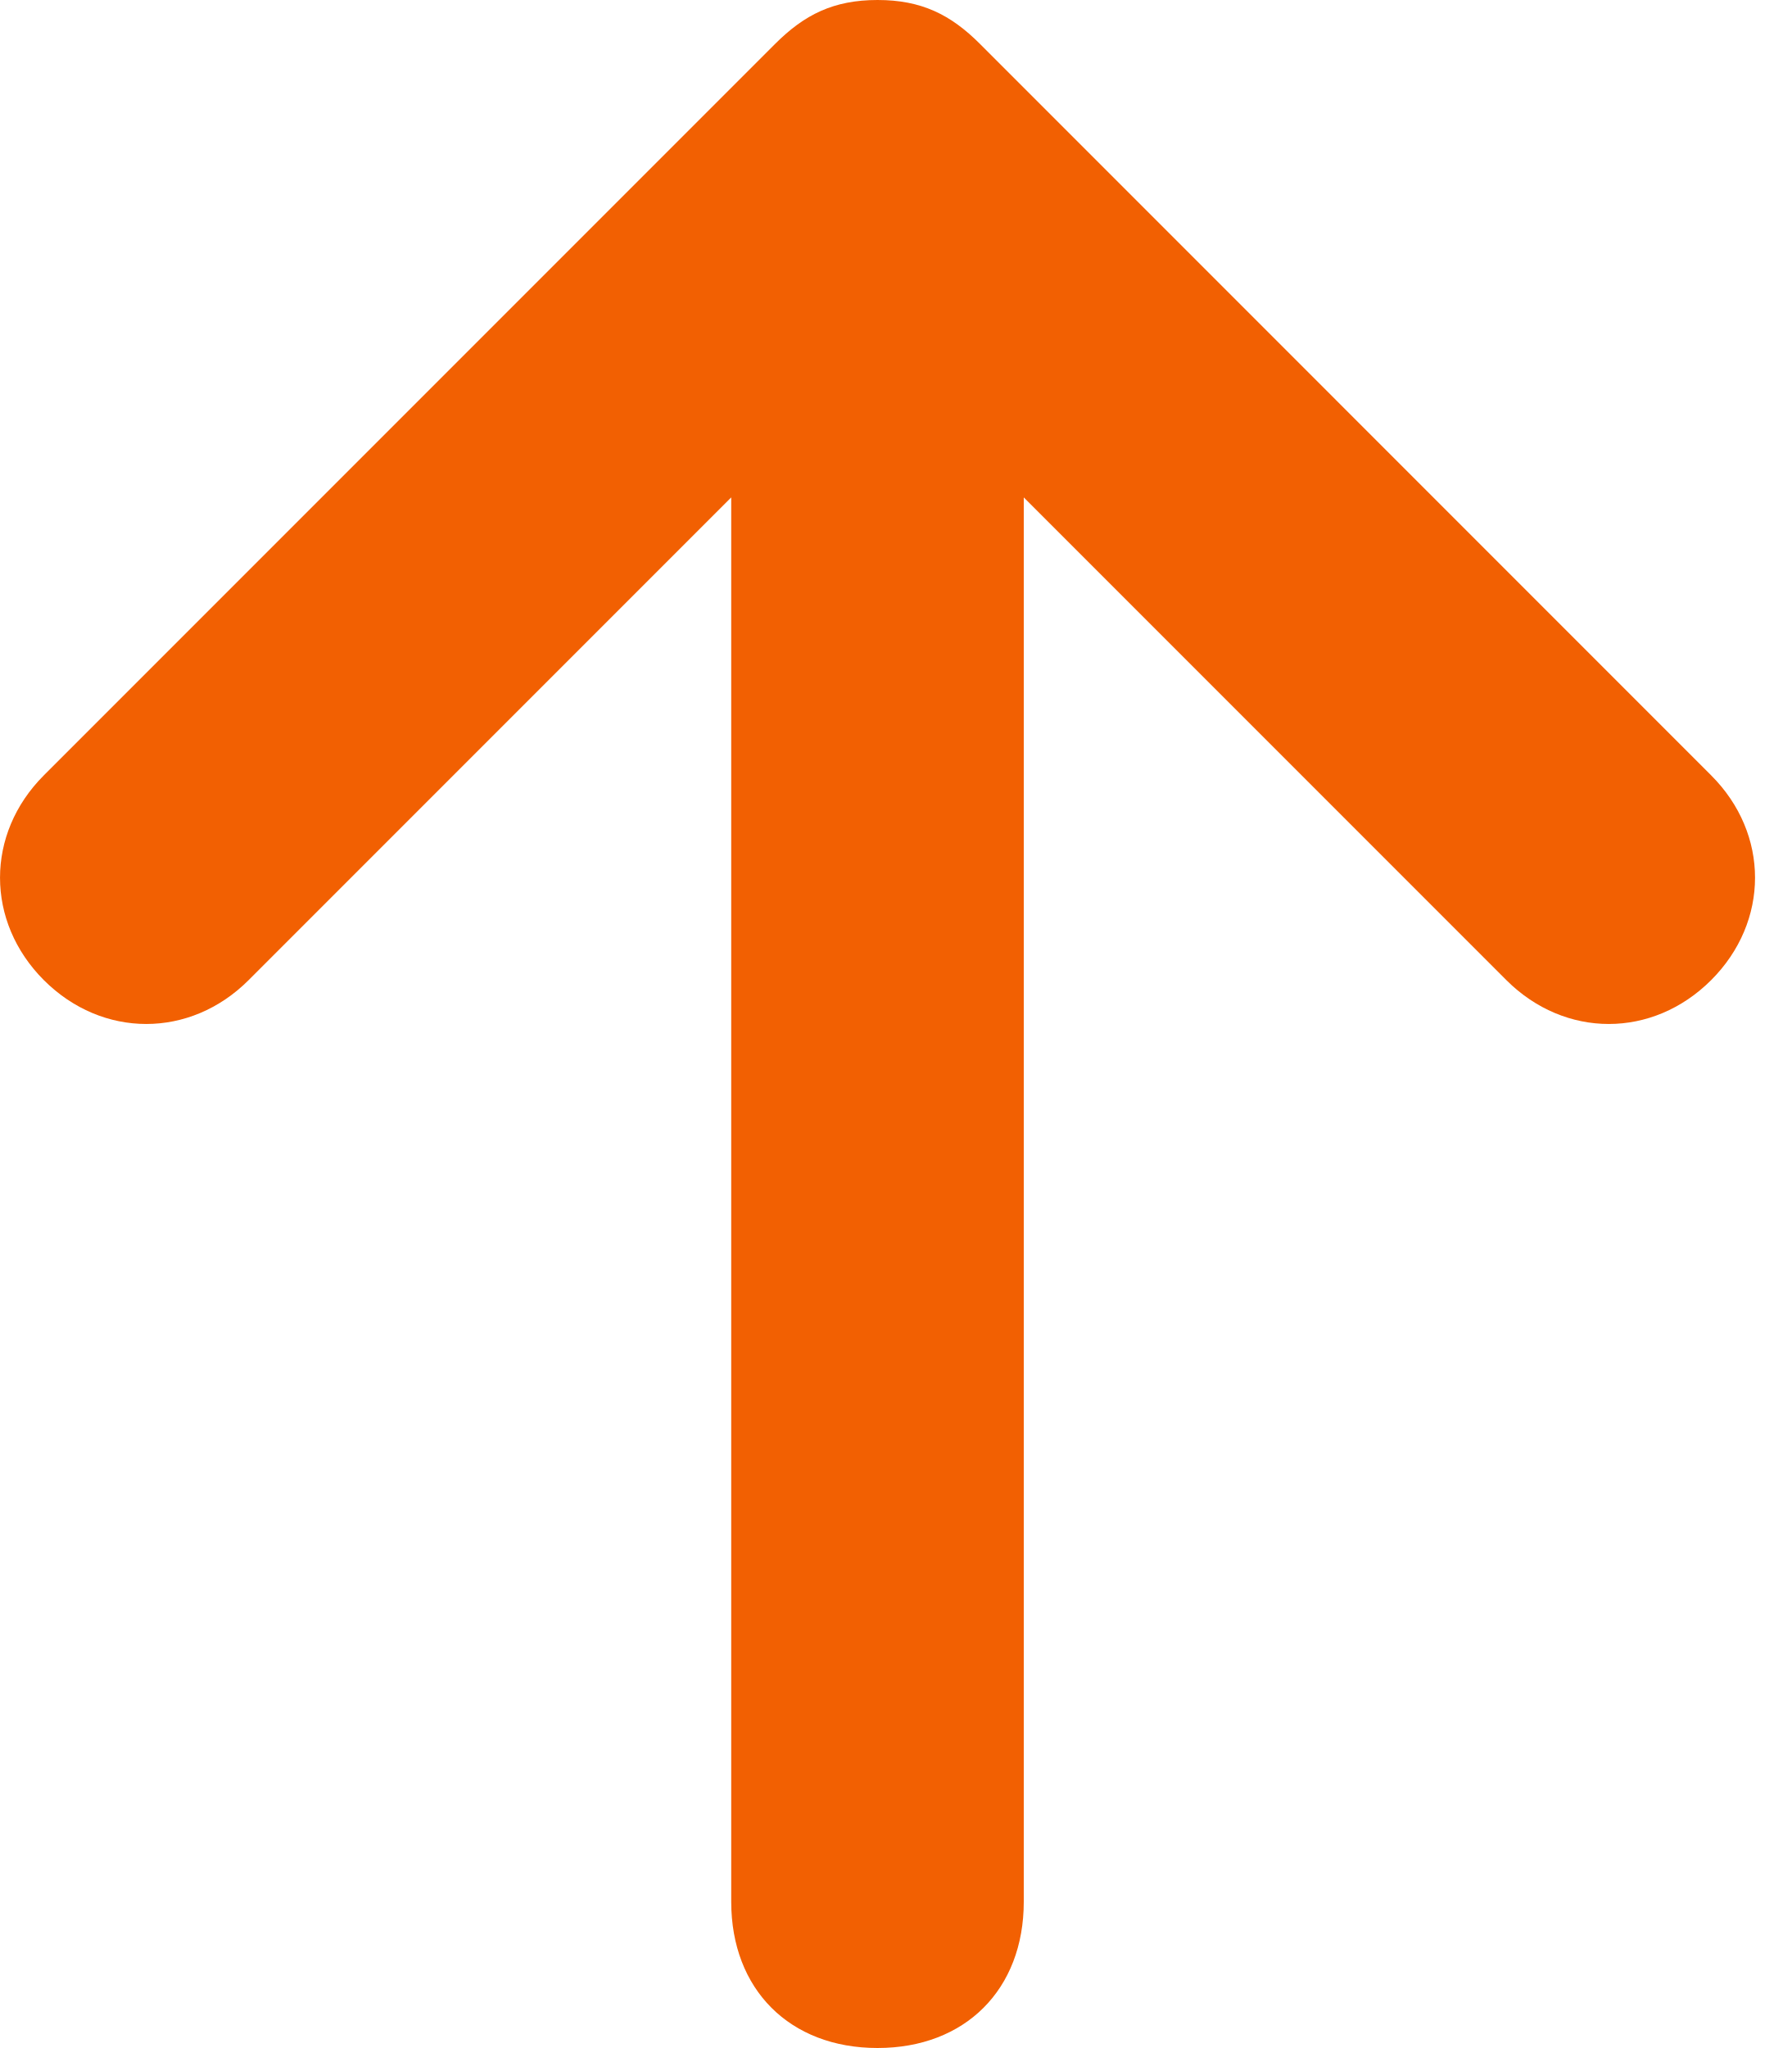
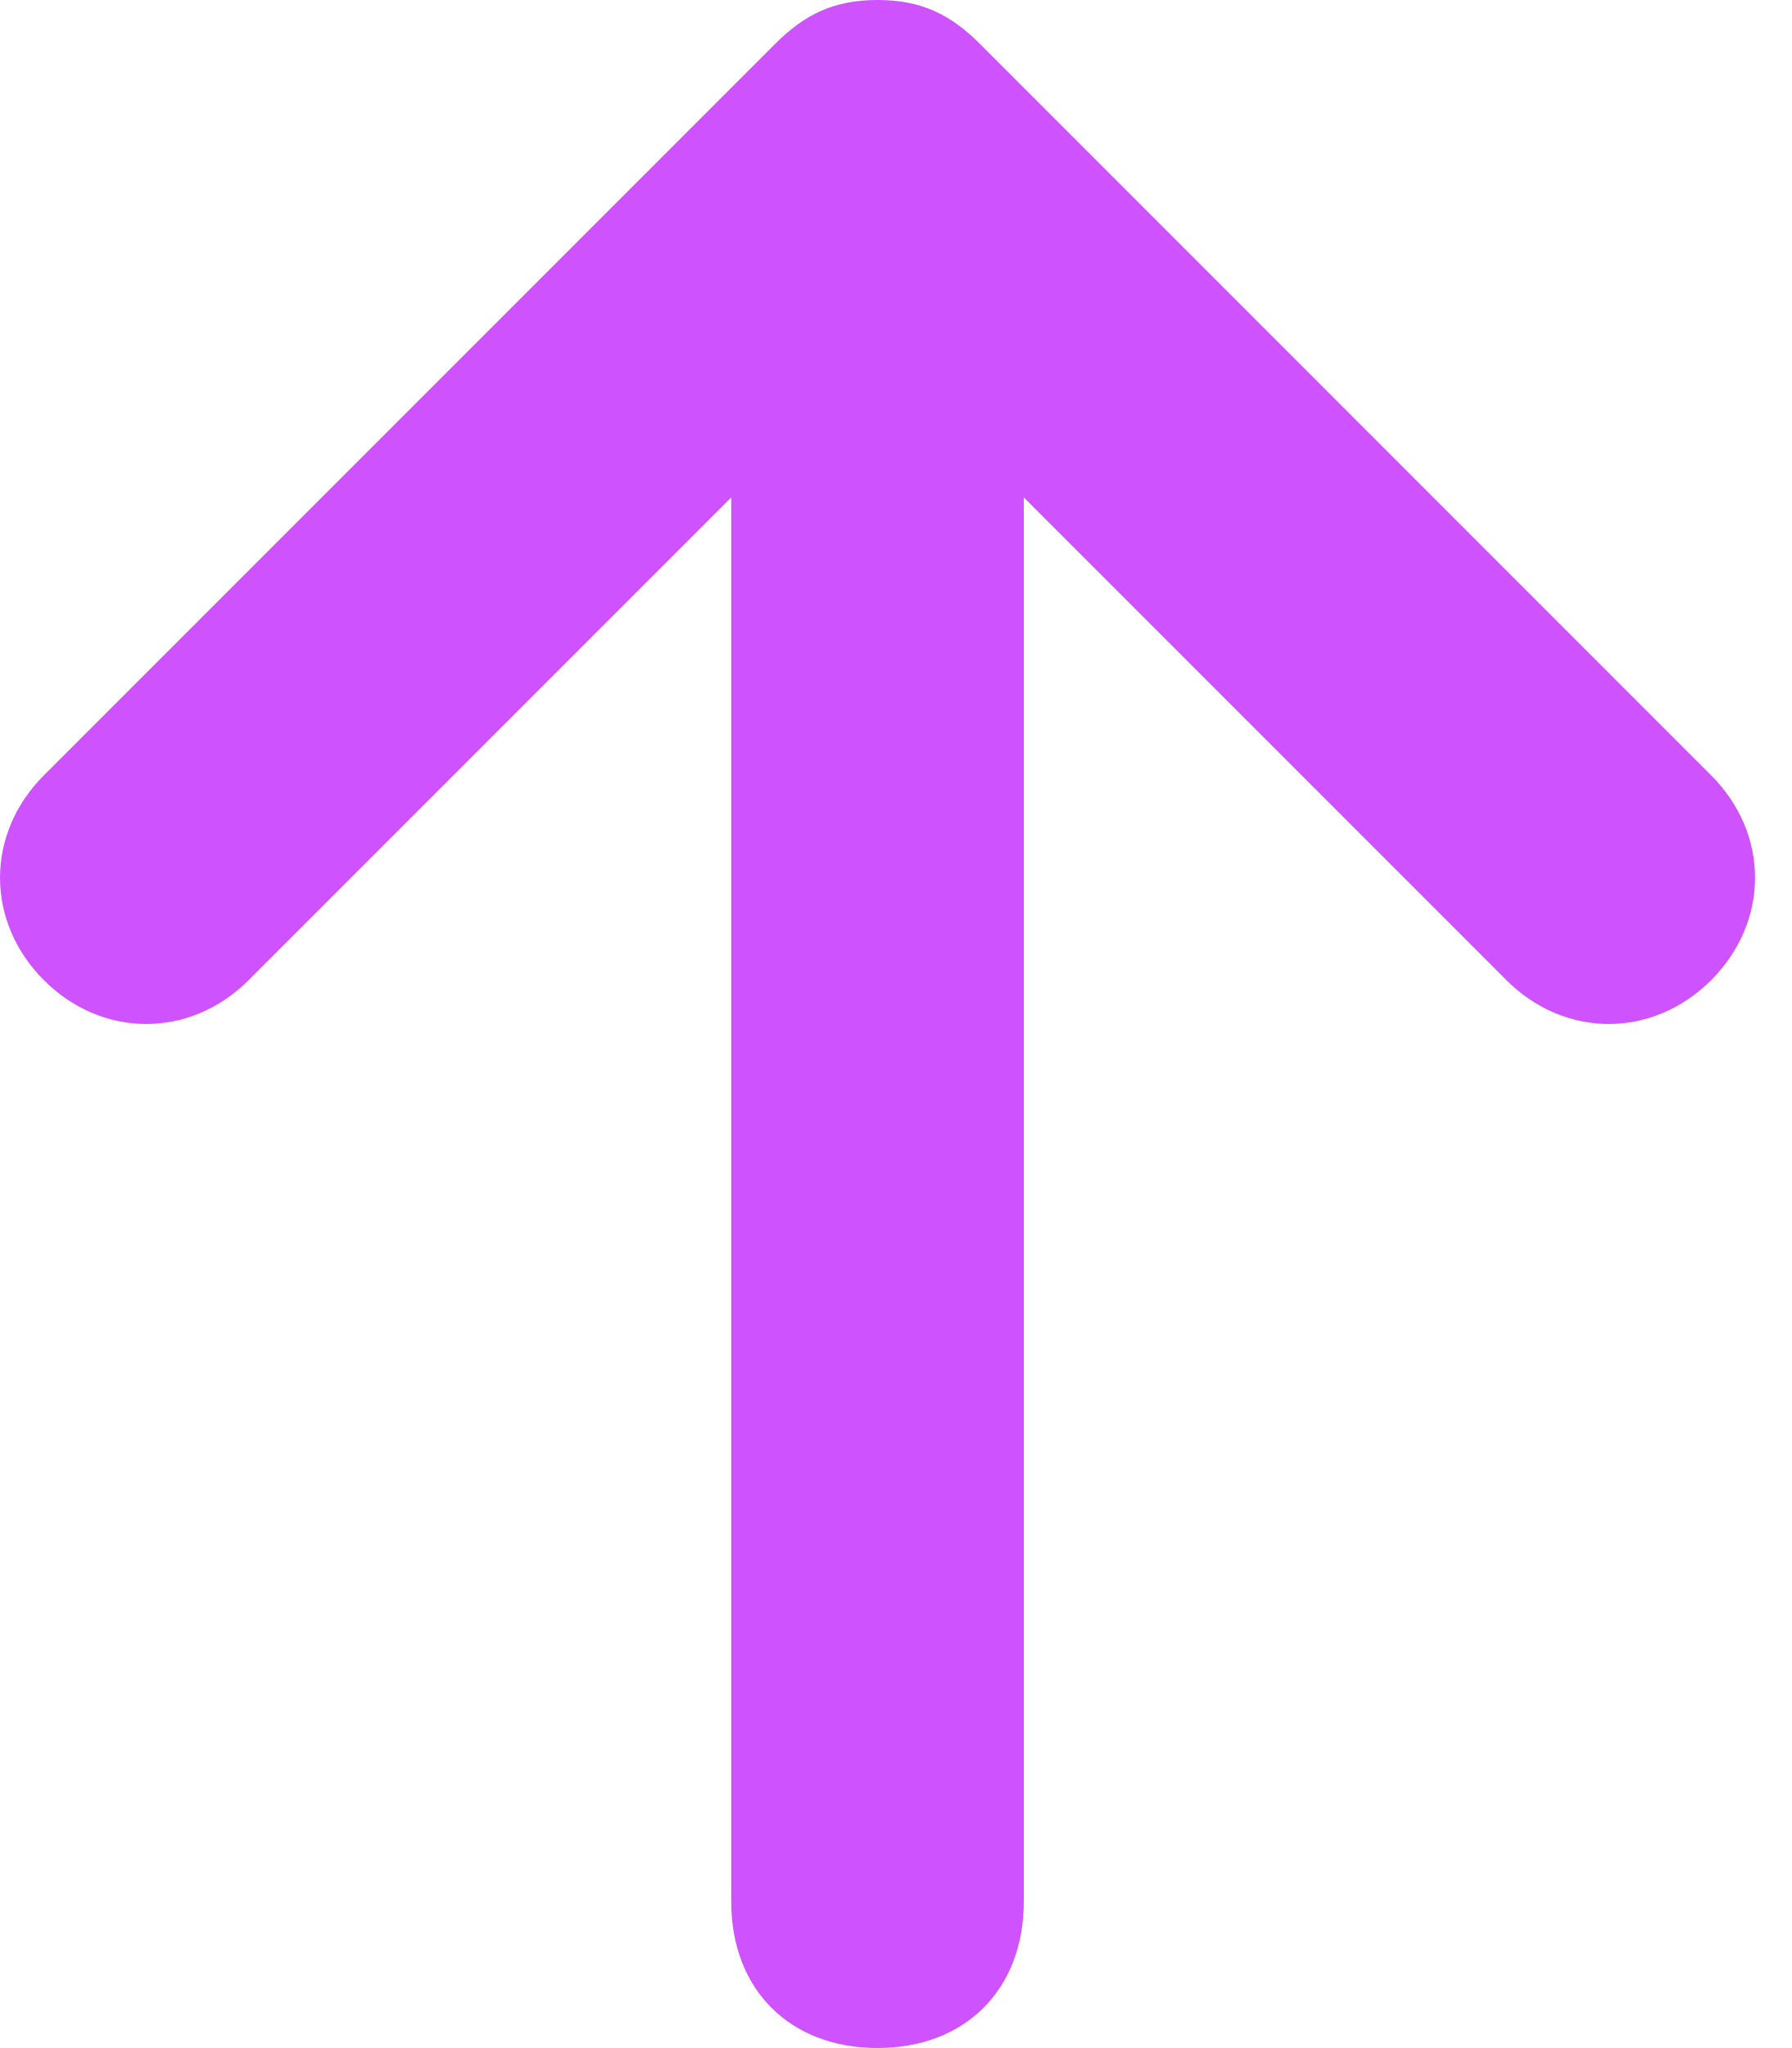
<svg xmlns="http://www.w3.org/2000/svg" width="21px" height="24px" viewBox="0 0 21 24" version="1.1">
  <defs />
  <g id="up-btn" stroke="none" stroke-width="1" fill="none" fill-rule="evenodd" transform="translate(-12, -11)">
-     <g fill="#F26002" fill-rule="nonzero" id="ico-arrow">
+     <g fill="#ce53ff" fill-rule="nonzero" id="ico-arrow">
      <path d="M12.514,22.486 C13.2,23.171 14.229,23.171 14.914,22.486 L20.571,16.829 L20.571,33.286 C20.571,34.314 21.257,35 22.286,35 C23.314,35 24,34.314 24,33.286 L24,16.829 L29.657,22.486 C30.343,23.171 31.371,23.171 32.057,22.486 C32.743,21.8 32.743,20.771 32.057,20.086 L23.486,11.514 C23.143,11.171 22.8,11 22.286,11 C21.771,11 21.429,11.171 21.086,11.514 L12.514,20.086 C11.829,20.771 11.829,21.8 12.514,22.486 Z" />
    </g>
  </g>
</svg>
